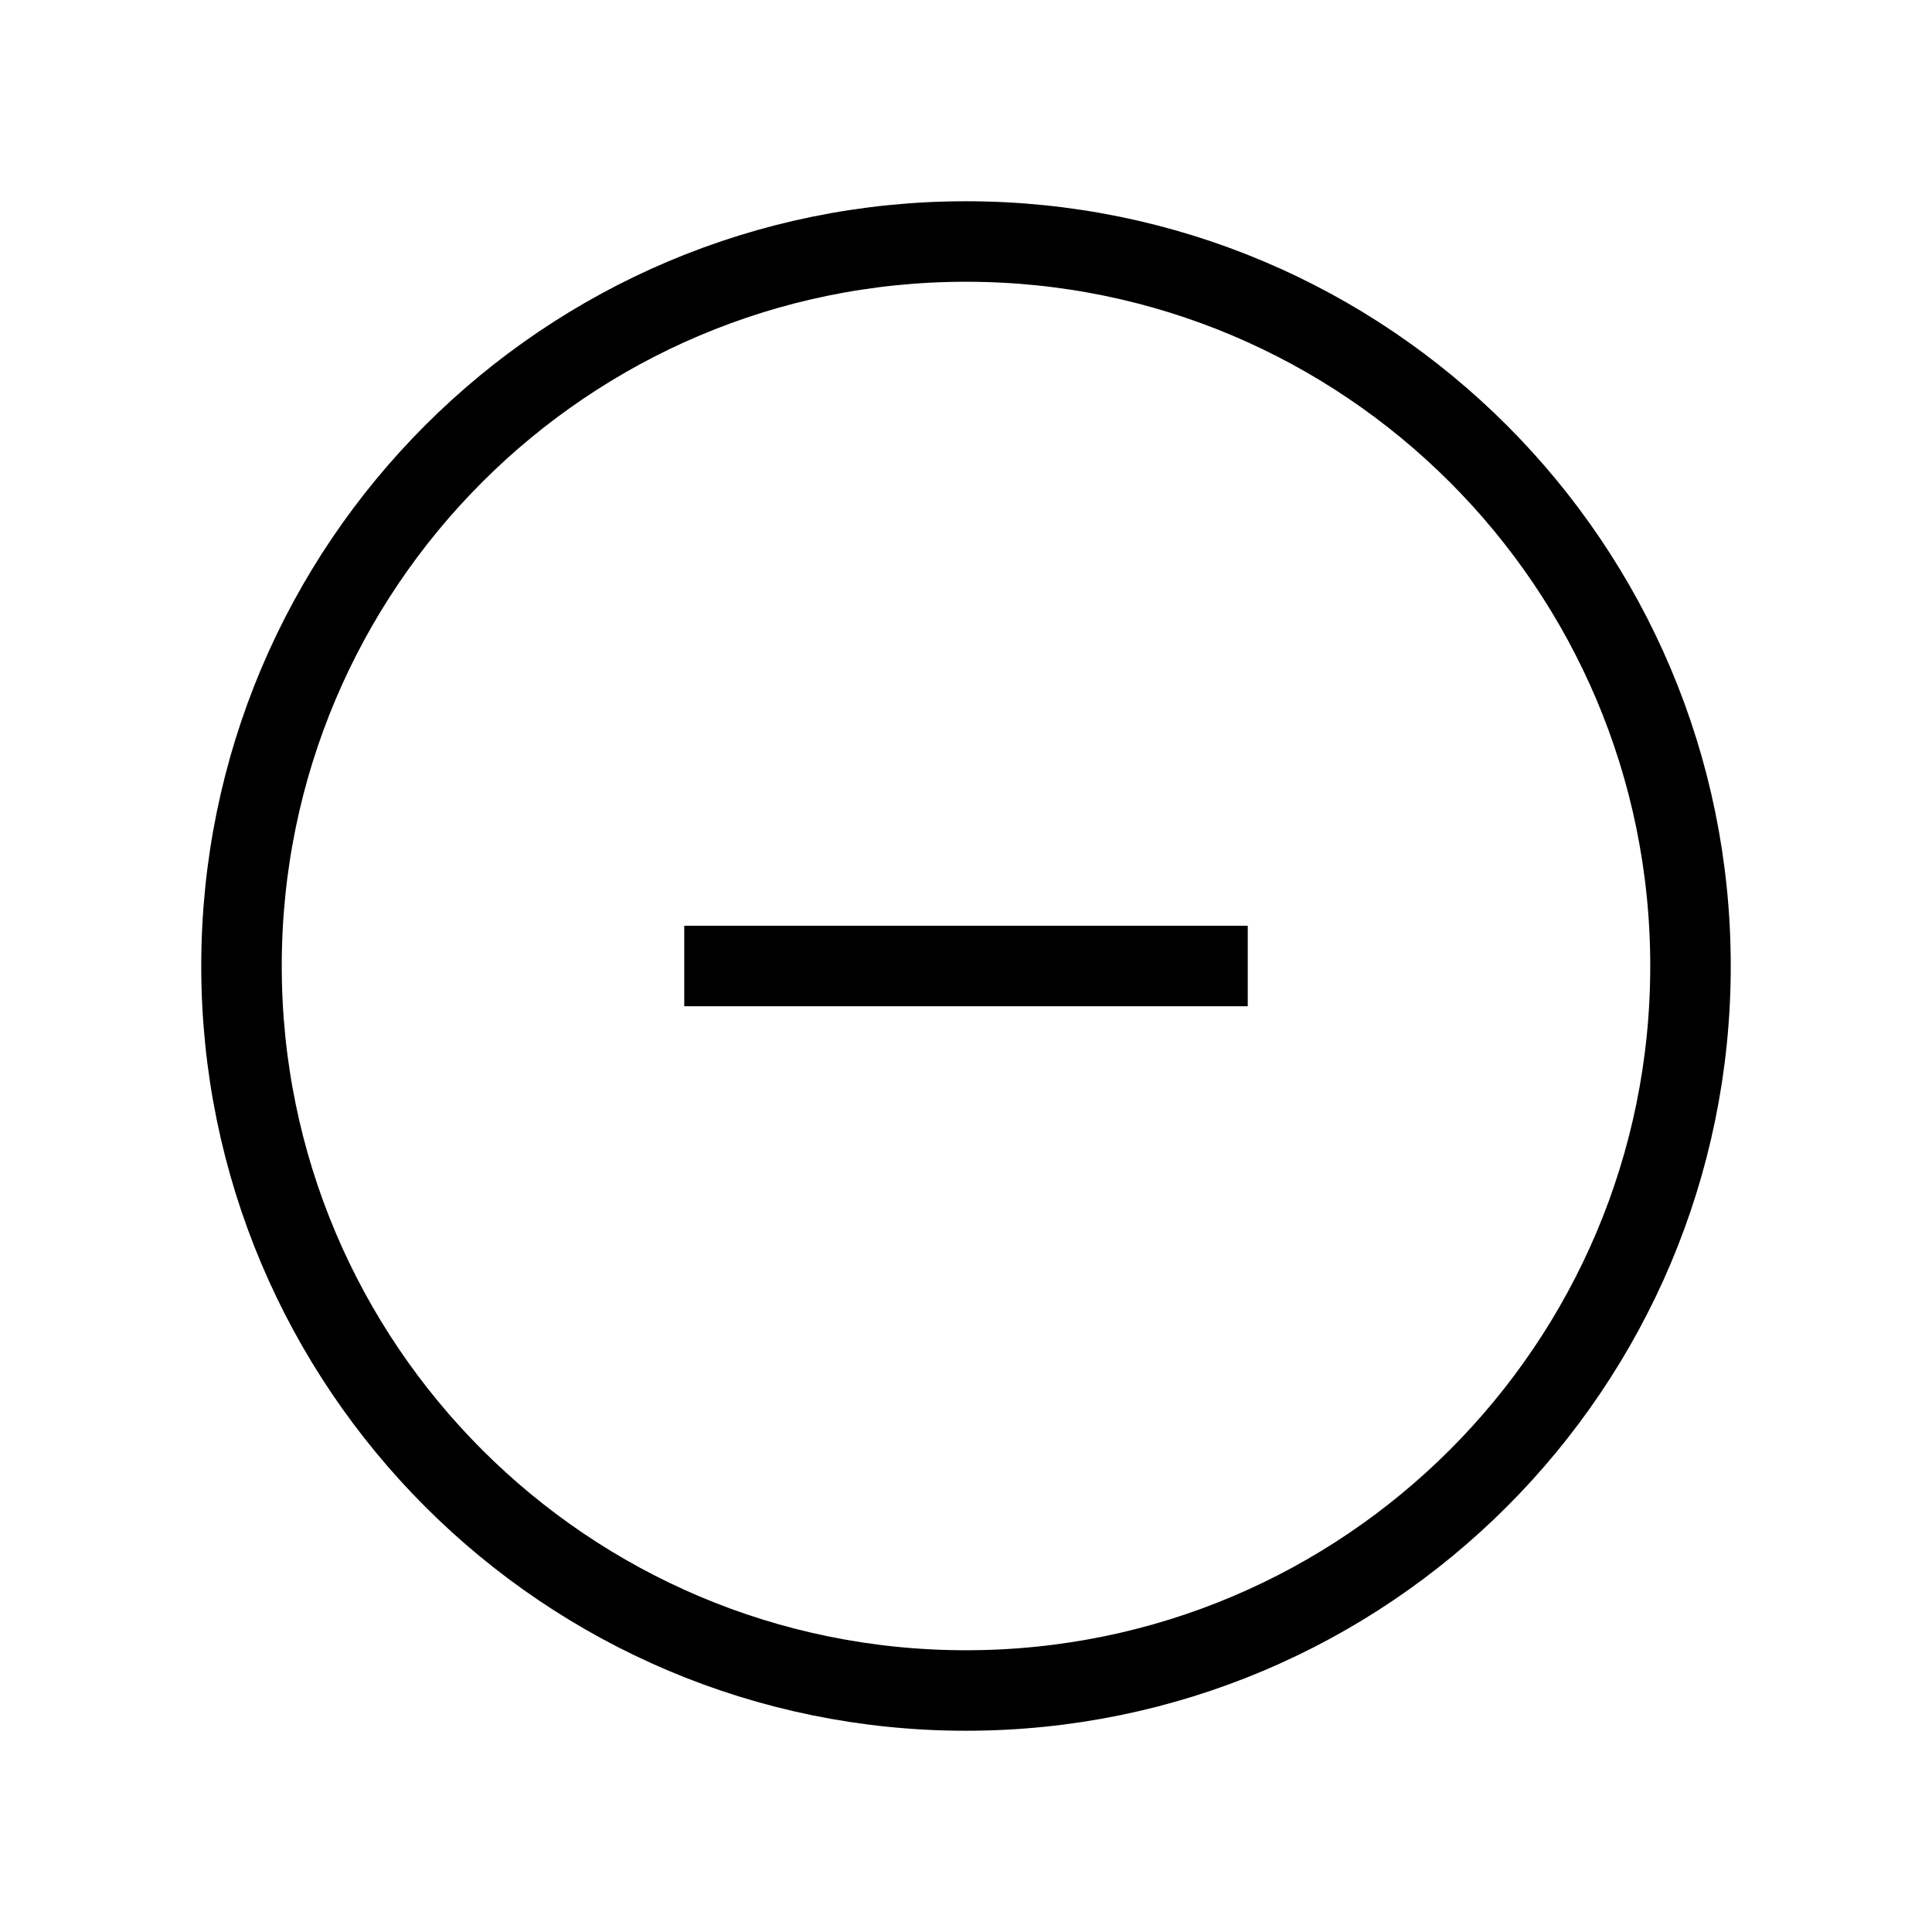
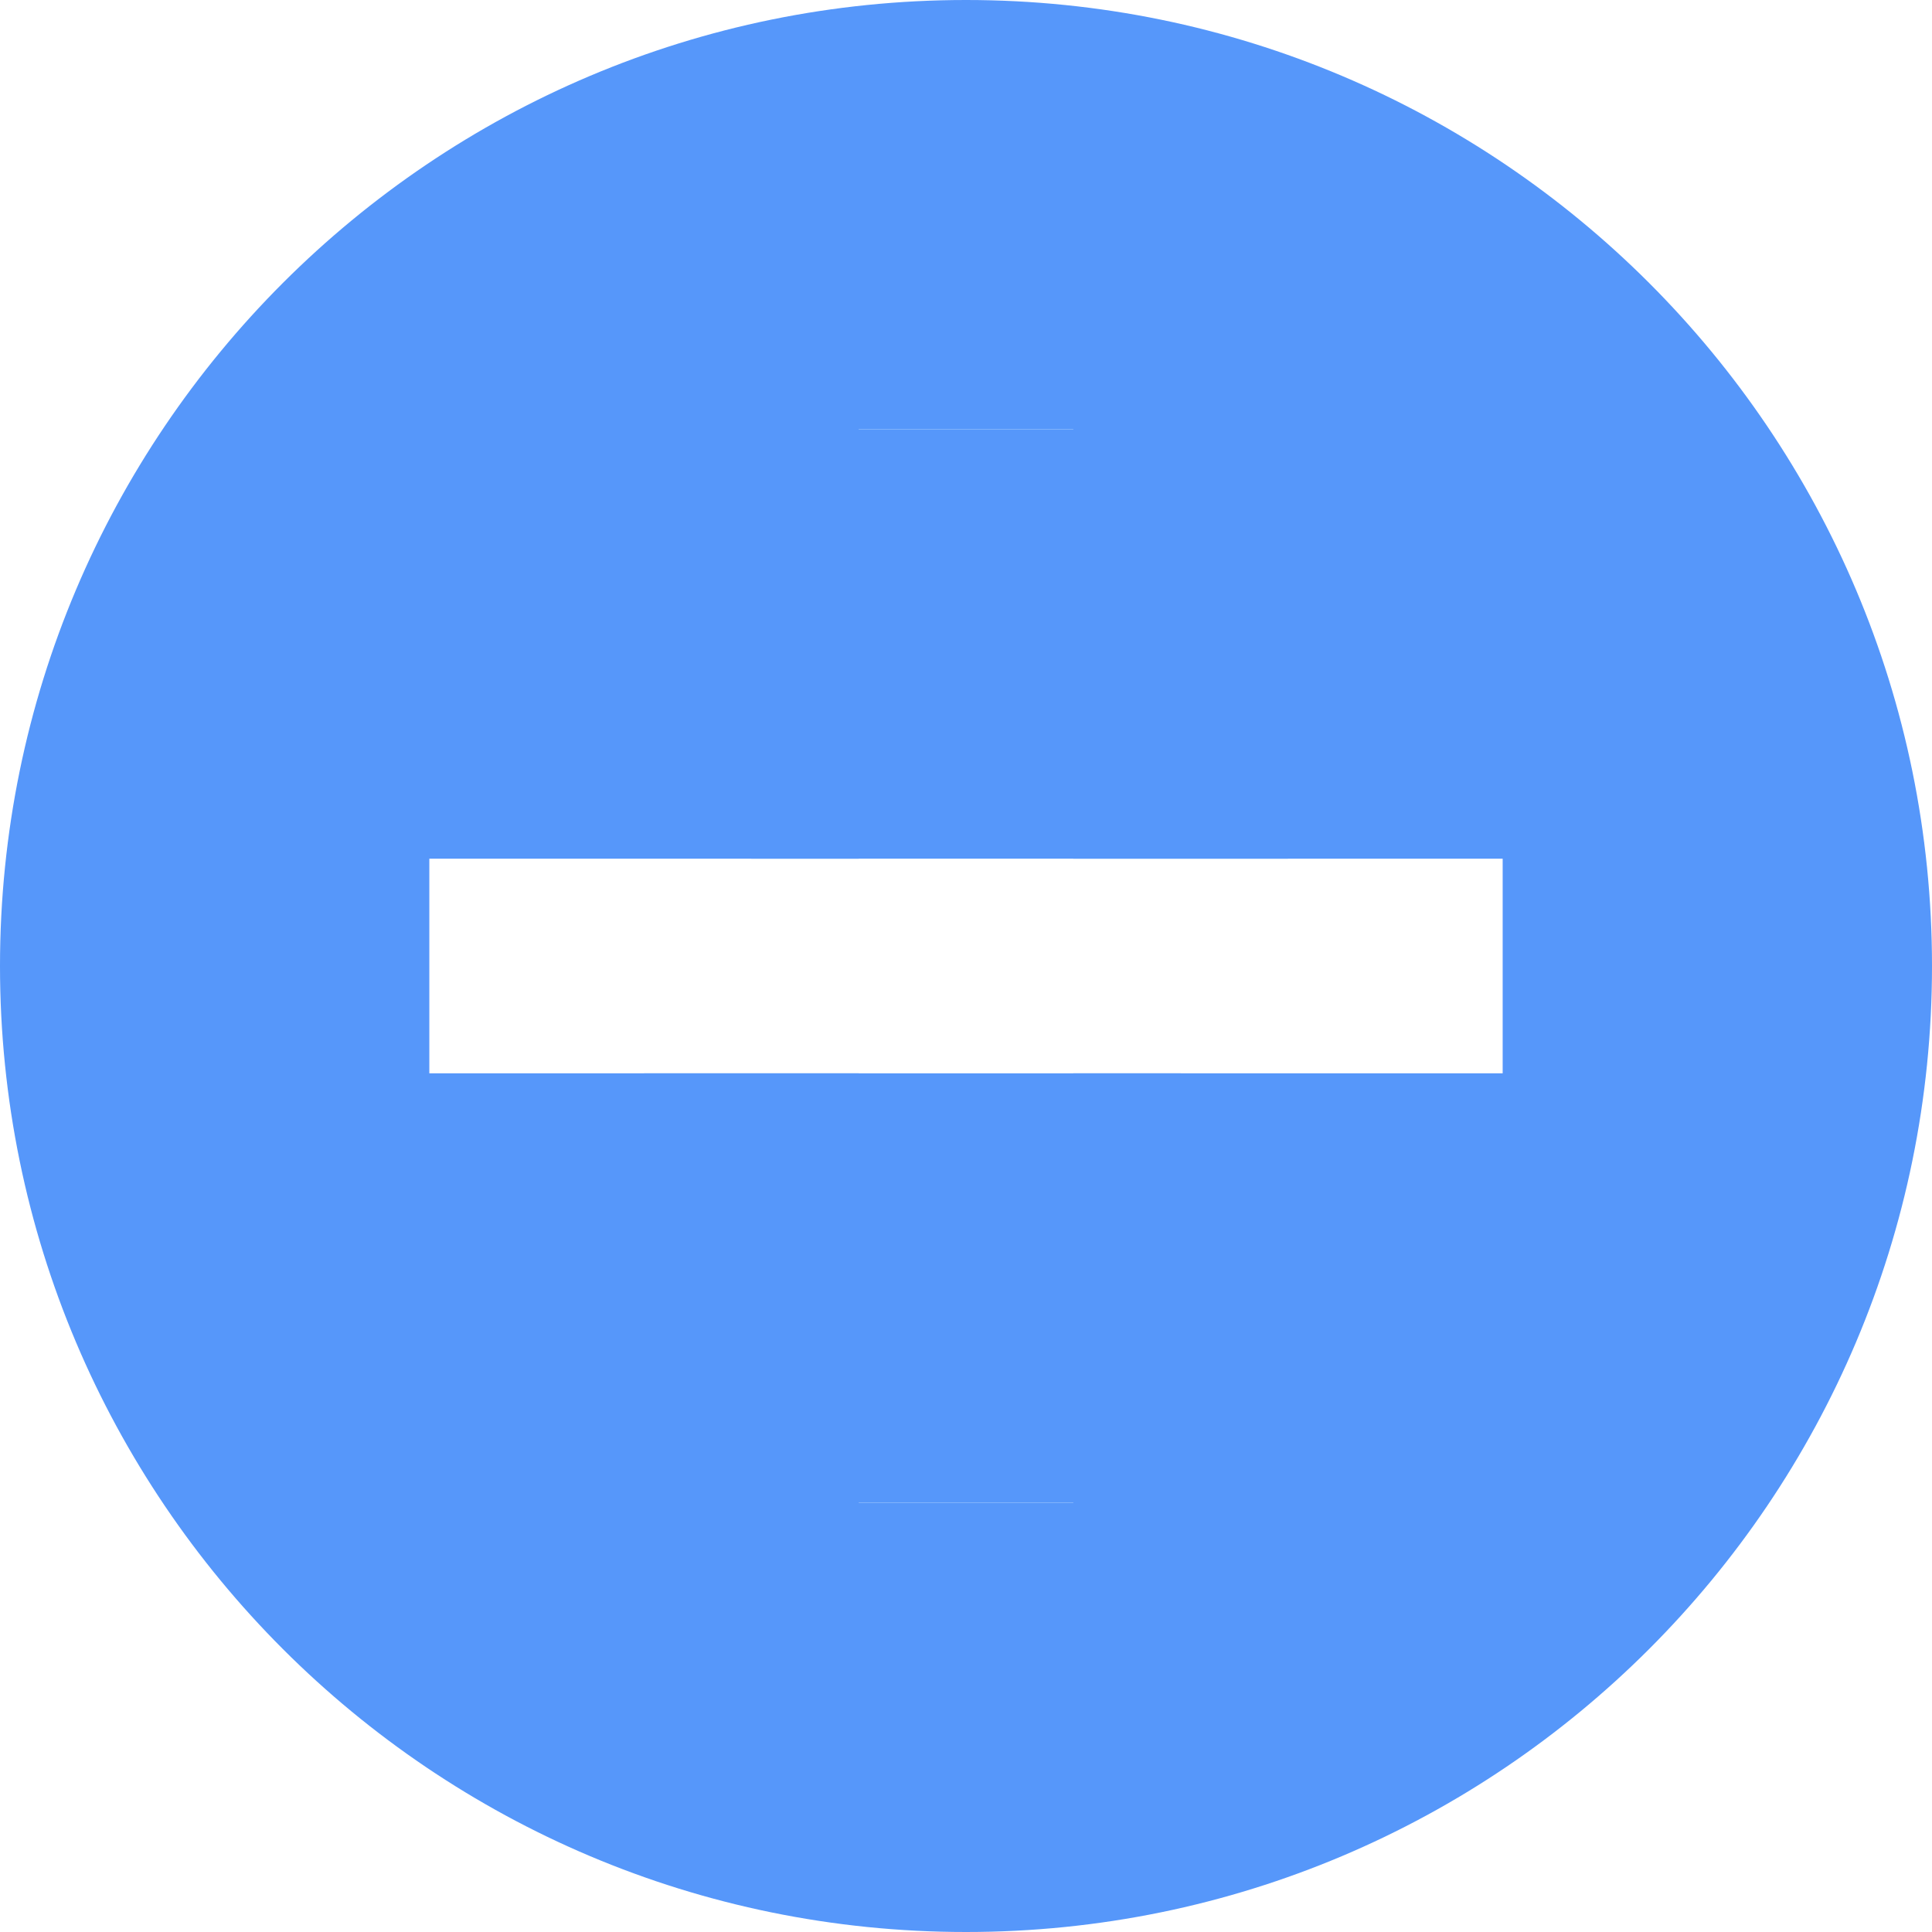
- <svg xmlns="http://www.w3.org/2000/svg" width="24" height="24" viewBox="0 0 24 24" fill="none">
-   <circle cx="12" cy="12" r="9" stroke="black" />
-   <path d="M15 12L9 12" stroke="black" stroke-linecap="square" />
+ <svg xmlns="http://www.w3.org/2000/svg" width="18" height="18" viewBox="0 0 18 18" fill="none">
+   <path fill-rule="evenodd" clip-rule="evenodd" d="M18 9C18 13.971 13.971 18 9 18C4.029 18 0 13.971 0 9C0 4.029 4.029 0 9 0C13.971 0 18 4.029 18 9ZM10 10V14H8V10H4V8H8V4H10V8H14V10H10Z" fill="#5697FA" />
+   <rect x="7" y="4" width="5" height="4" fill="#5697FA" />
+   <rect x="6" y="10" width="5" height="4" fill="#5697FA" />
</svg>
